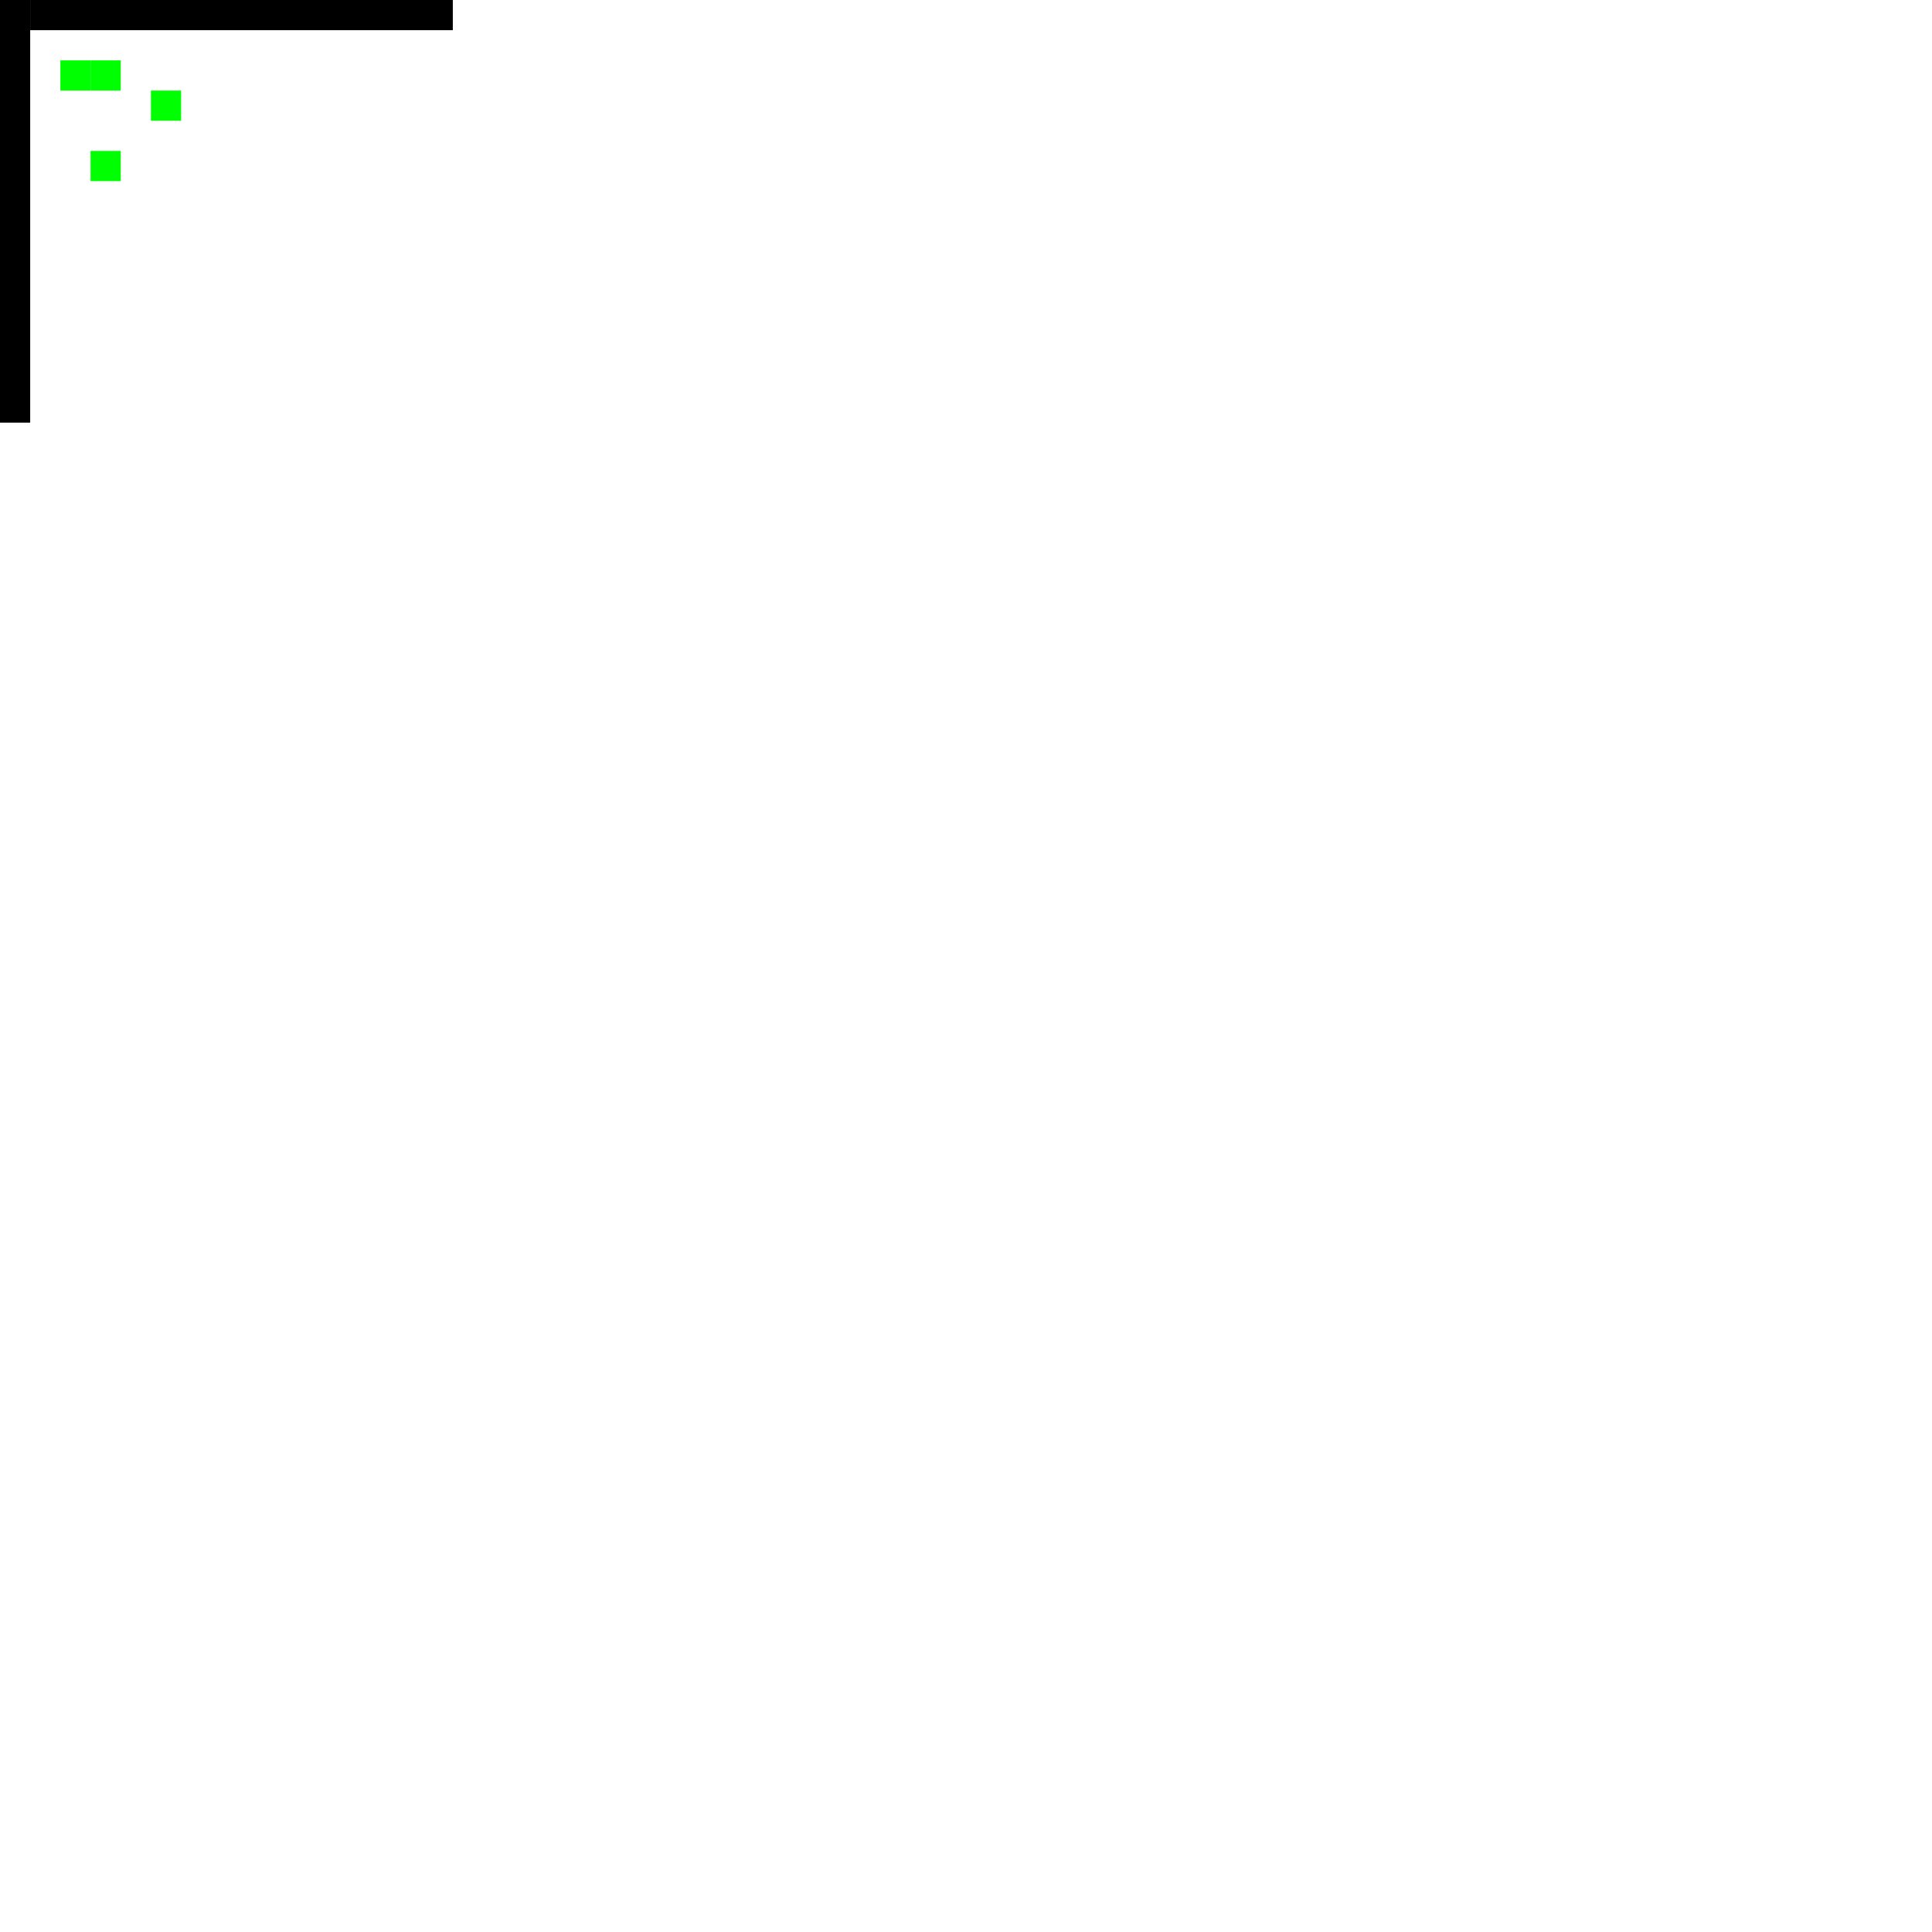
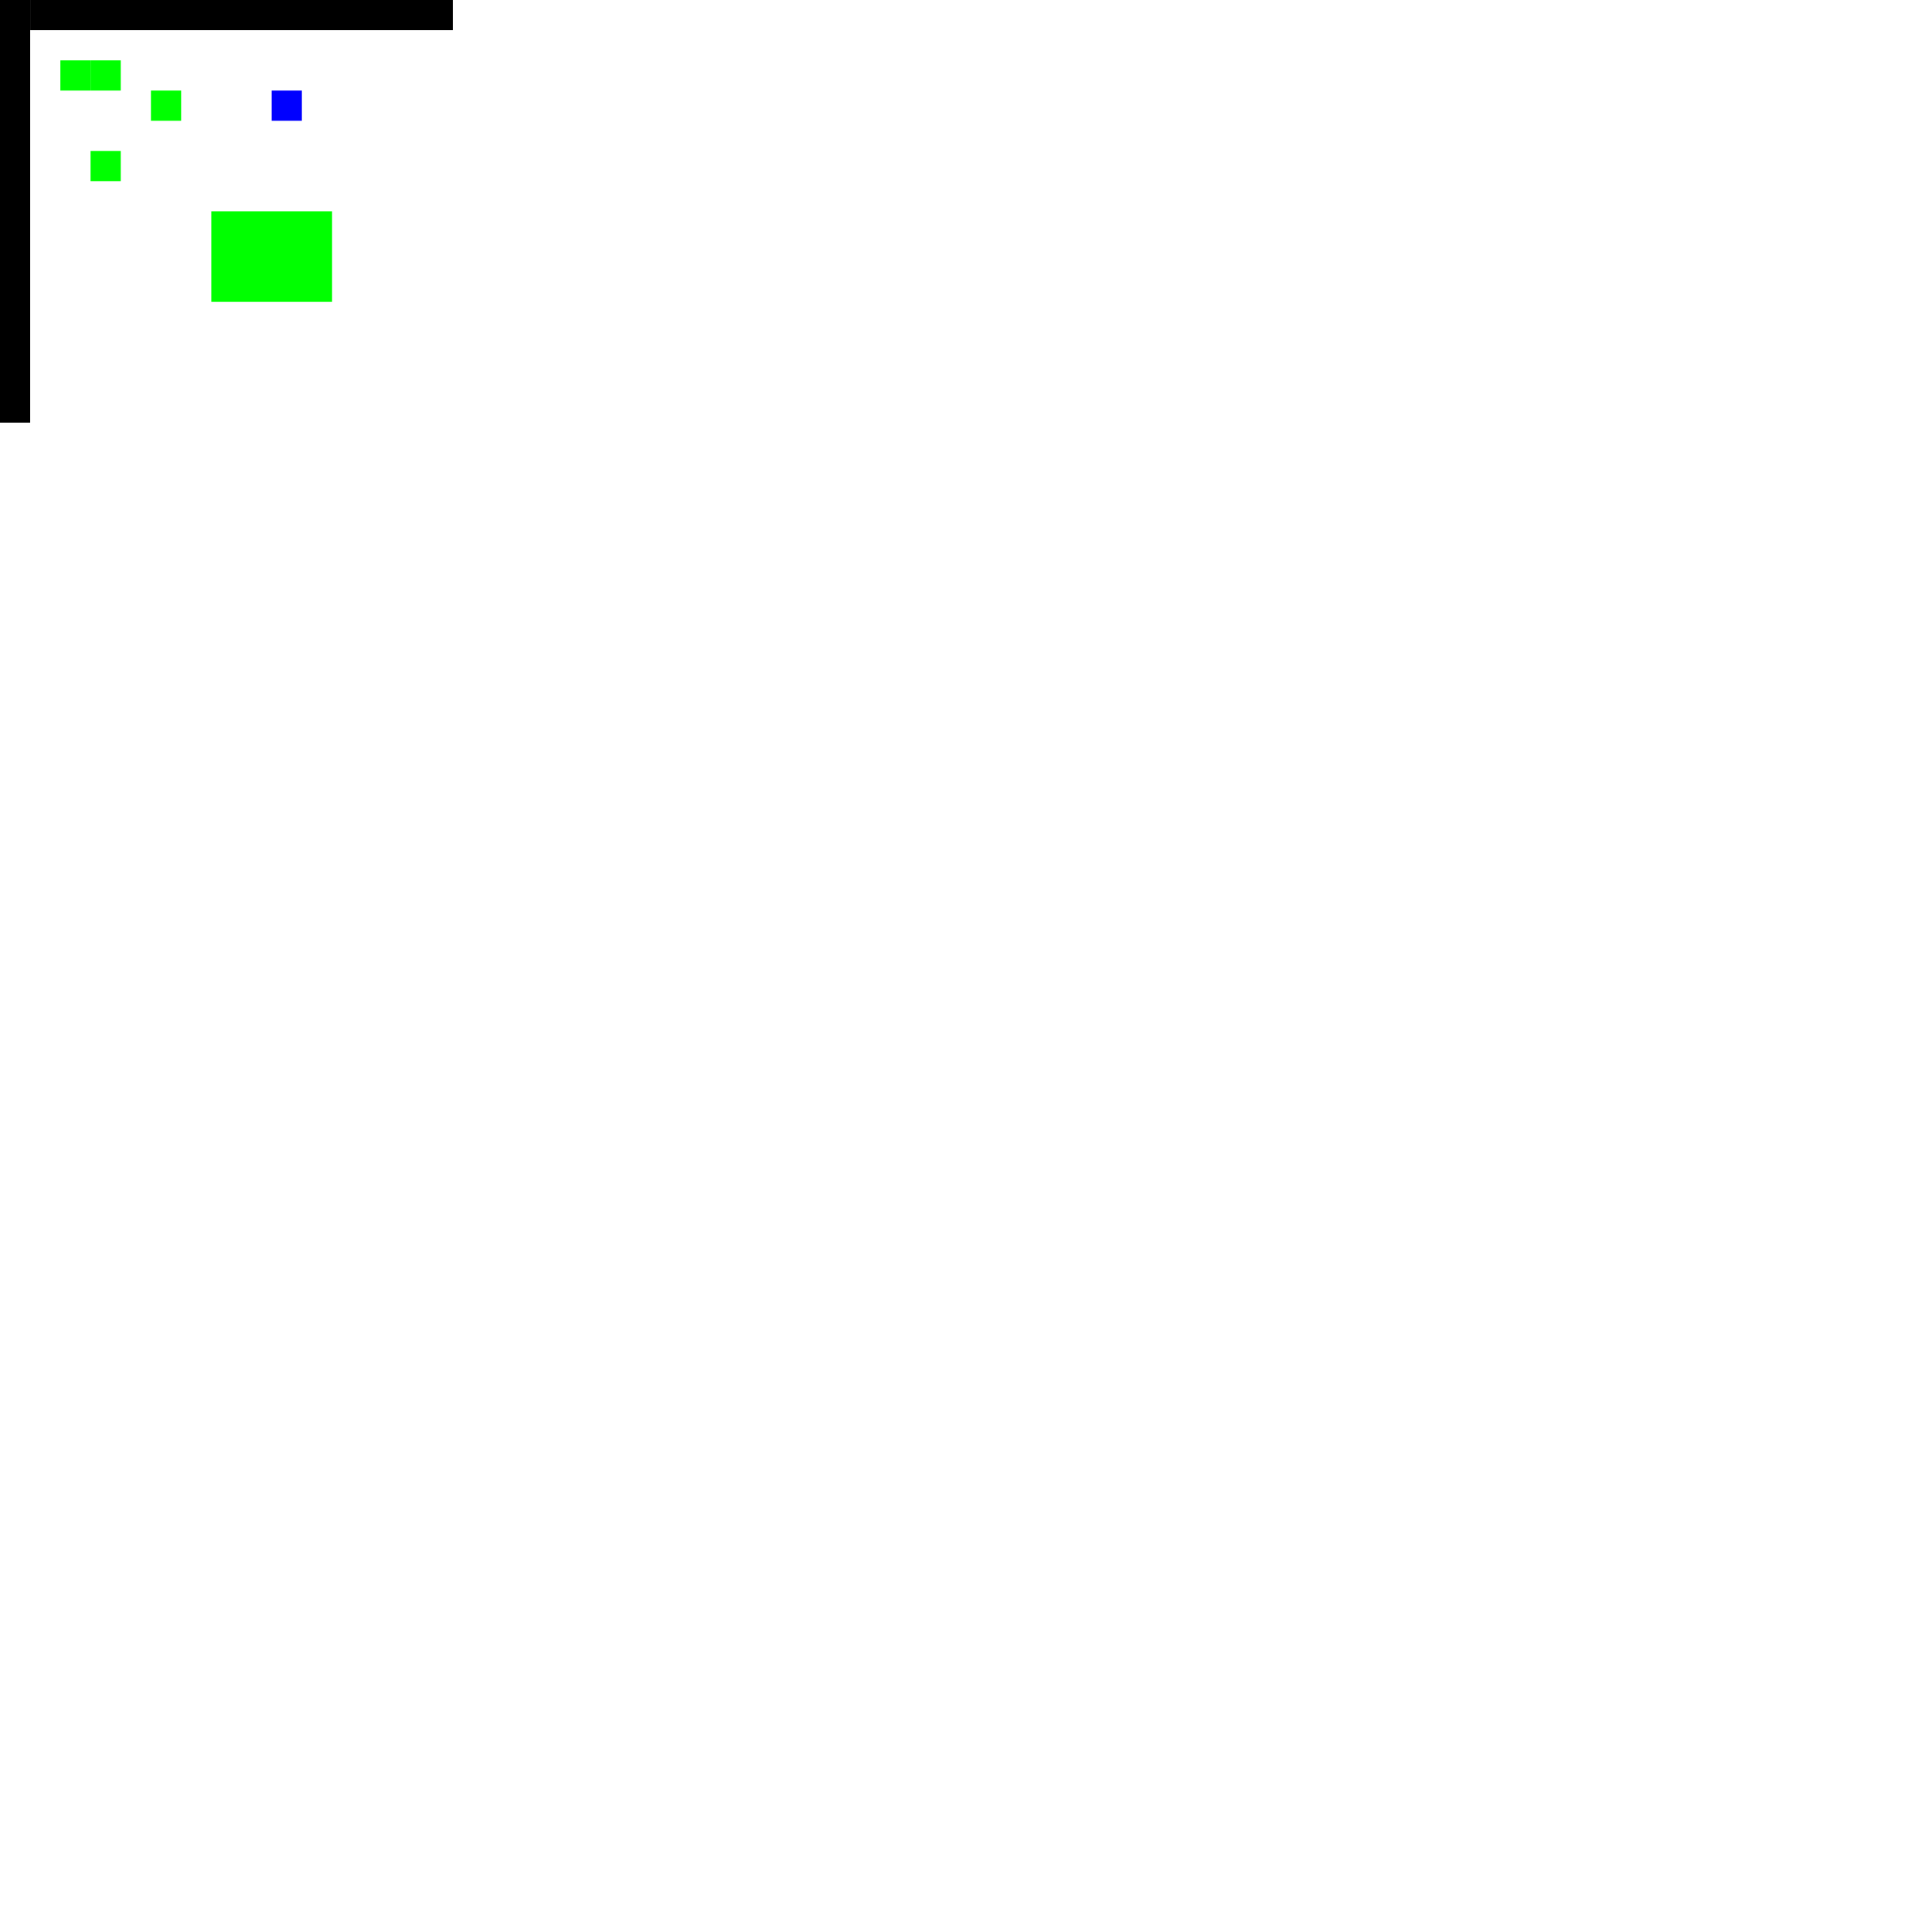
<svg xmlns="http://www.w3.org/2000/svg" width="64px" height="64px" id="svg3055" version="1.1">
  <defs id="defs3057" />
  <g id="layer1">
    <rect style="fill:#000000;fill-opacity:1;stroke:none" id="rect3956" width="1" height="14" x="0" y="0" />
    <rect style="fill:#000000;fill-opacity:1;stroke:none" id="rect3958" width="14" height="1" x="1" y="0" />
    <rect style="fill:#00ff00;fill-opacity:1;stroke:none" id="rect3960" width="1" height="1" x="2" y="2" />
    <rect style="fill:#00ff00;fill-opacity:1;stroke:none" id="rect3960-2" width="1" height="1" x="3" y="2" />
    <rect style="fill:#00ff00;fill-opacity:1;stroke:none" id="rect3960-7" width="1" height="1" x="5" y="3" />
    <rect style="fill:#00ff00;fill-opacity:1;stroke:none" id="rect3960-3" width="1" height="1" x="3" y="5" />
+     <rect style="fill:#00ff00;fill-opacity:1;stroke:none" id="rect4000" width="4" height="3" x="7" y="7" />
+     <rect style="fill:#0000ff;fill-opacity:1;stroke:none" id="rect4002" width="1" height="1" x="9" y="3" />
  </g>
</svg>
